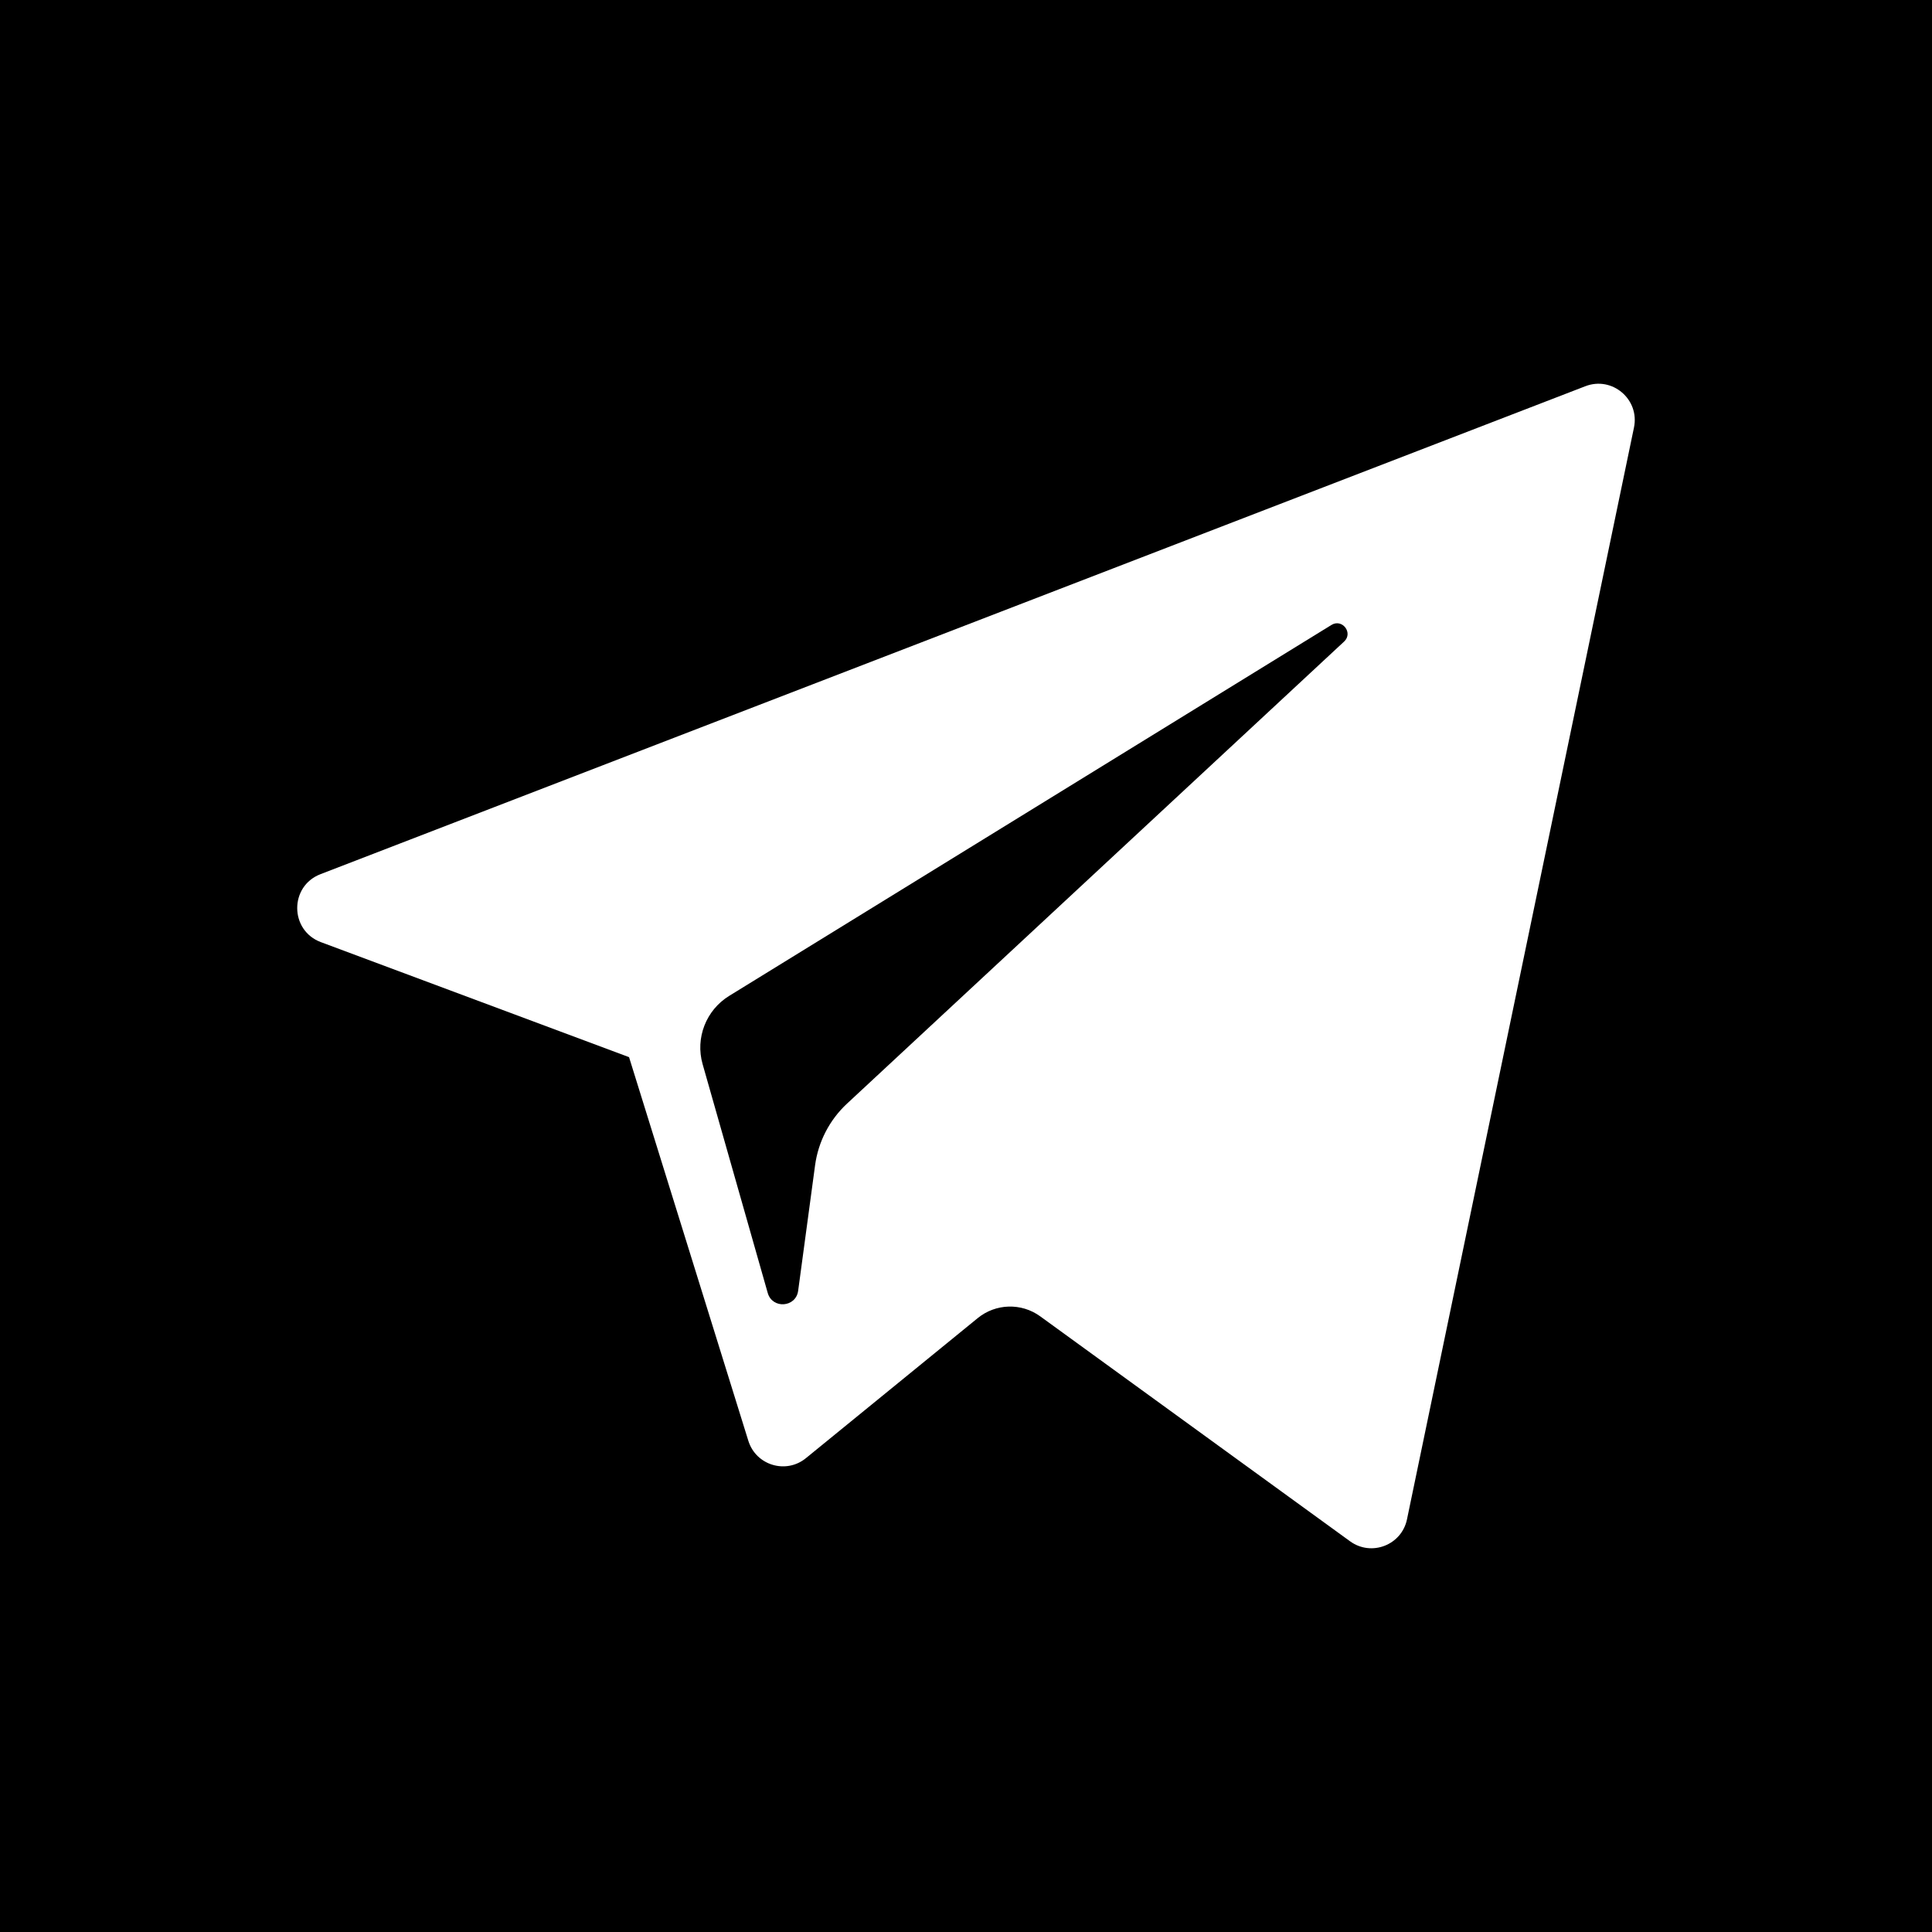
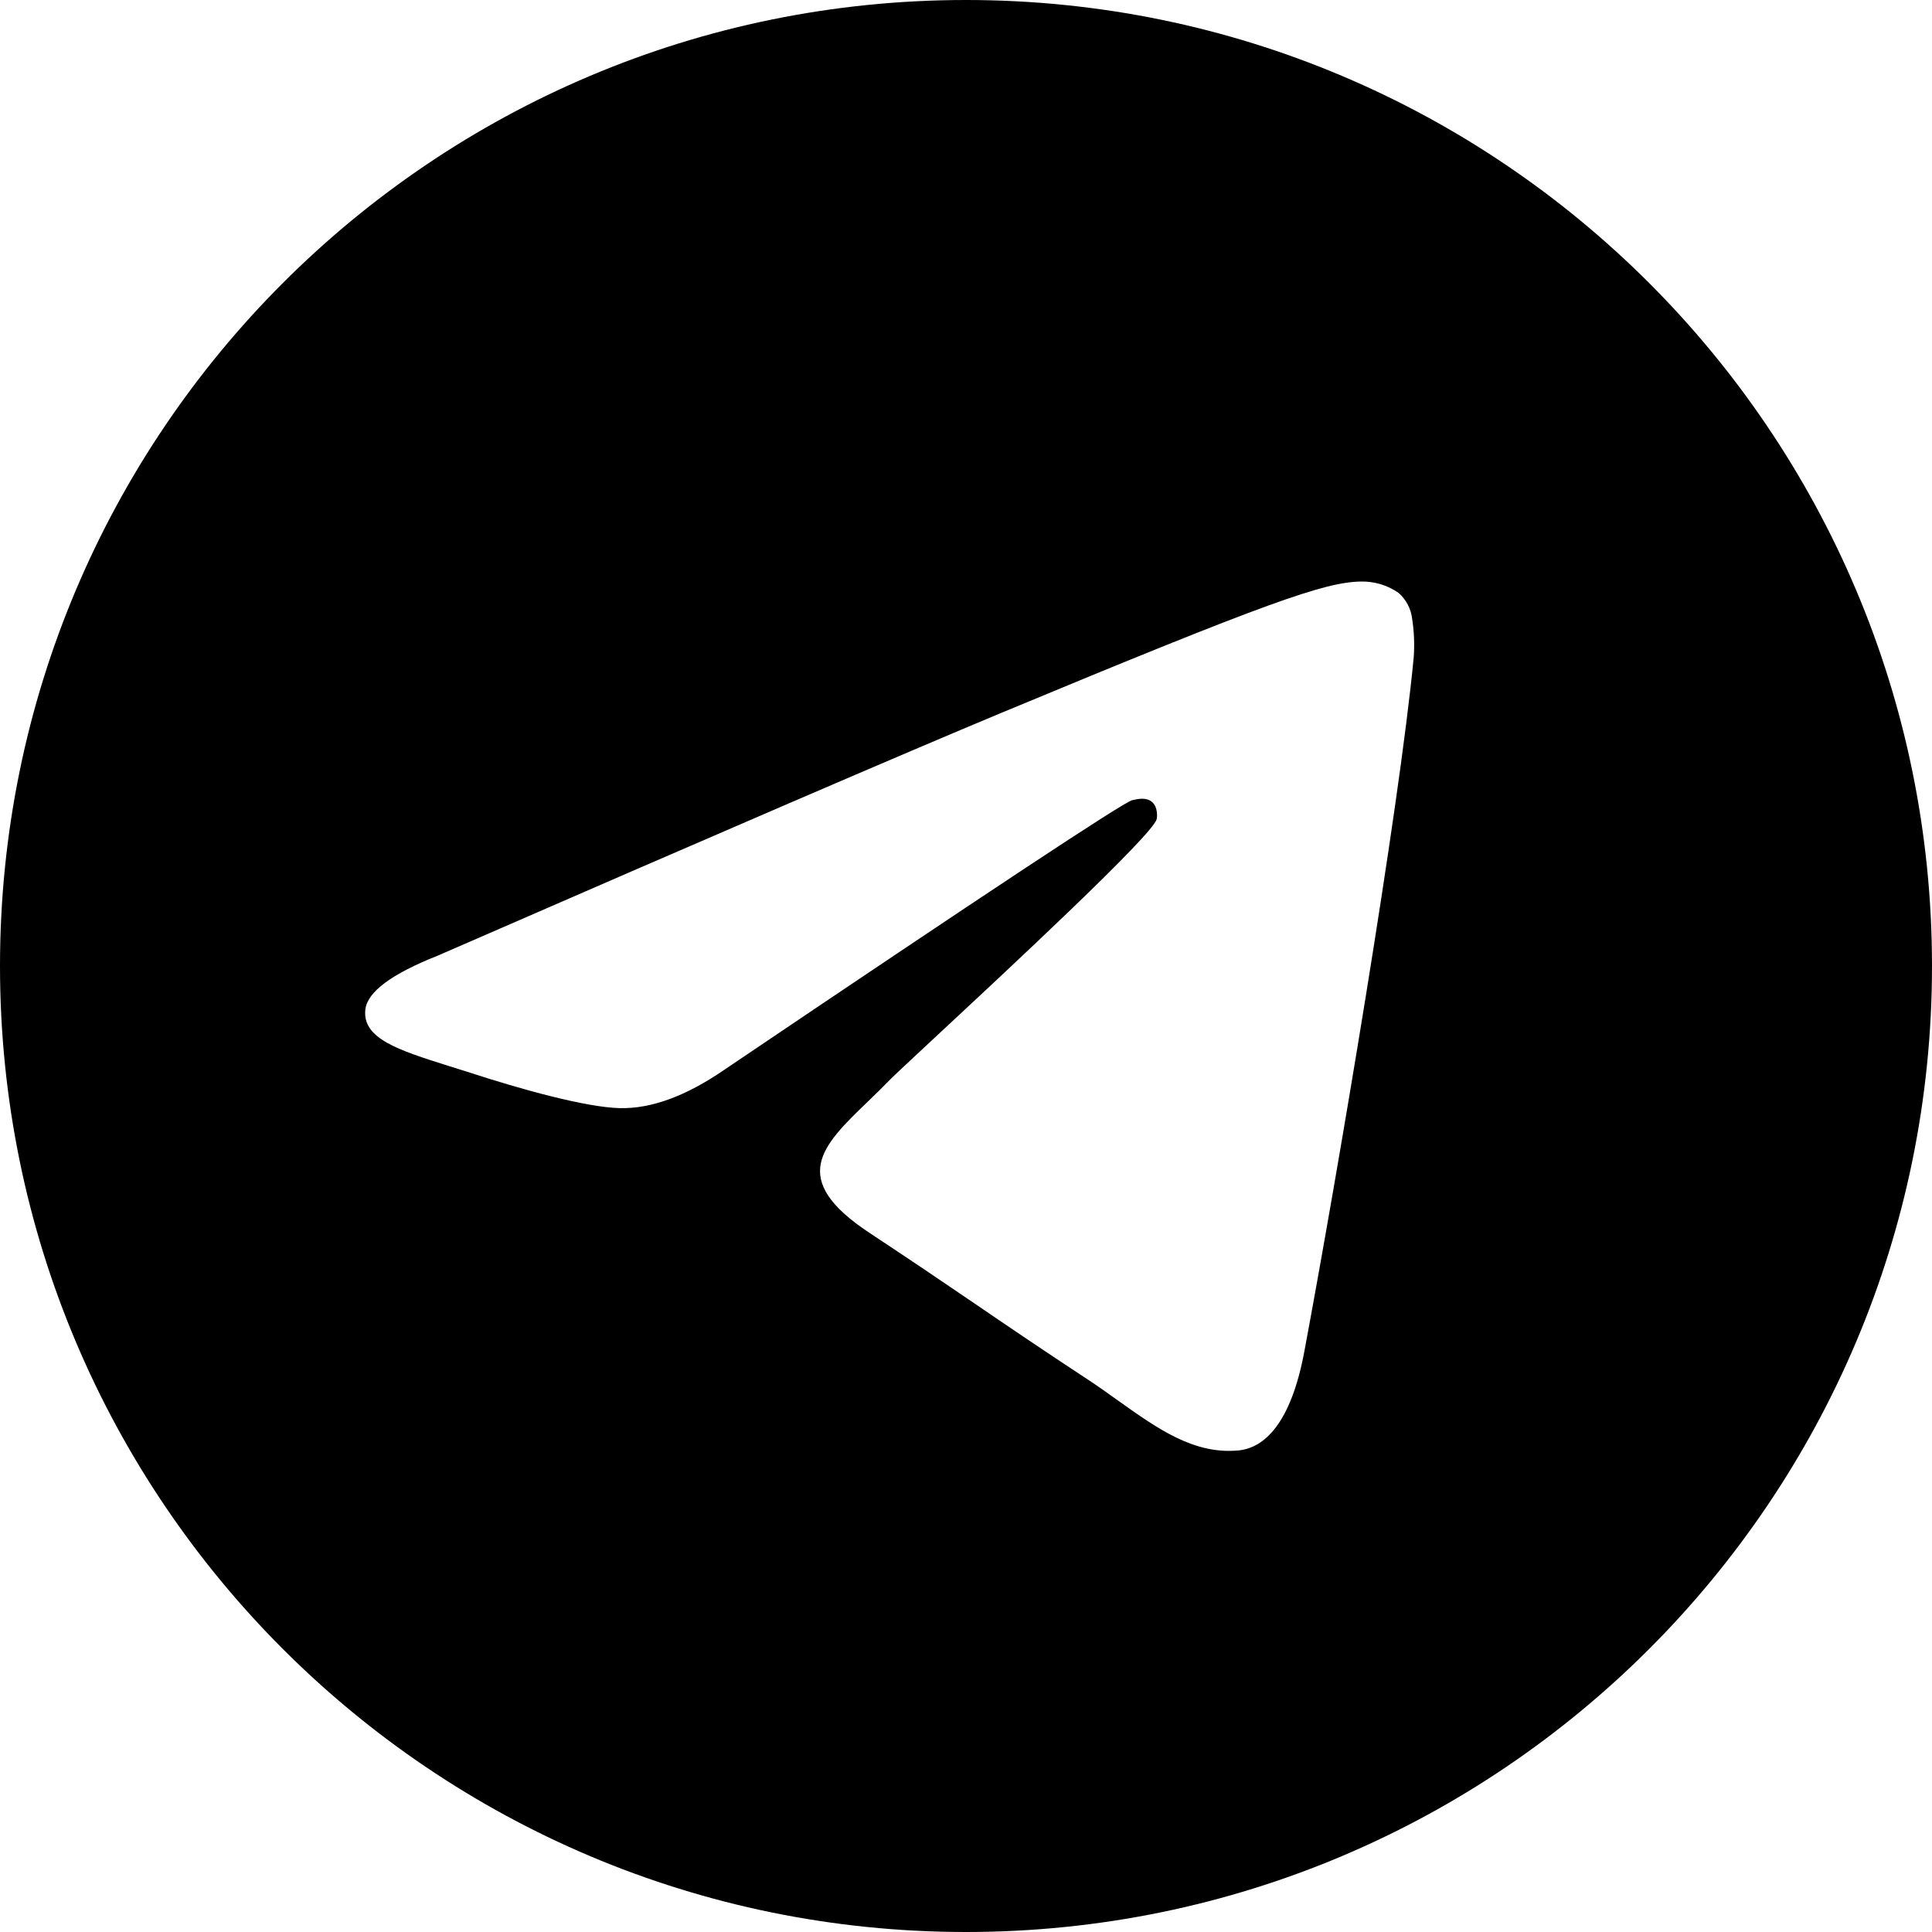
- <svg xmlns="http://www.w3.org/2000/svg" version="1.1" id="Layer_1" x="0px" y="0px" viewBox="0 0 455 455" style="enable-background:new 0 0 455 455;" xml:space="preserve">
-   <g>
-     <path style="fill-rule:evenodd;clip-rule:evenodd;" d="M0,0v455h455V0H0z M384.814,100.68l-53.458,257.136   c-1.259,6.071-8.378,8.822-13.401,5.172l-72.975-52.981c-4.43-3.217-10.471-3.046-14.712,0.412l-40.46,32.981   c-4.695,3.84-11.771,1.7-13.569-4.083l-28.094-90.351l-72.583-27.089c-7.373-2.762-7.436-13.171-0.084-16.003L373.36,90.959   C379.675,88.517,386.19,94.049,384.814,100.68z" />
-     <path style="fill-rule:evenodd;clip-rule:evenodd;" d="M313.567,147.179l-141.854,87.367c-5.437,3.355-7.996,9.921-6.242,16.068   l15.337,53.891c1.091,3.818,6.631,3.428,7.162-0.517l3.986-29.553c0.753-5.564,3.406-10.693,7.522-14.522l117.069-108.822   C318.739,149.061,316.115,145.614,313.567,147.179z" />
-   </g>
-   <g>
- </g>
-   <g>
- </g>
-   <g>
- </g>
-   <g>
- </g>
-   <g>
- </g>
-   <g>
- </g>
-   <g>
- </g>
-   <g>
- </g>
-   <g>
- </g>
-   <g>
- </g>
-   <g>
- </g>
-   <g>
- </g>
-   <g>
- </g>
-   <g>
- </g>
-   <g>
- </g>
+ <svg xmlns="http://www.w3.org/2000/svg" width="16" height="16" fill="currentColor" class="bi bi-telegram" viewBox="0 0 16 16">
+   <path d="M16 8A8 8 0 1 1 0 8a8 8 0 0 1 16 0zM8.287 5.906c-.778.324-2.334.994-4.666 2.01-.378.15-.577.298-.595.442-.03.243.275.339.69.47l.175.055c.408.133.958.288 1.243.294.26.006.549-.1.868-.32 2.179-1.471 3.304-2.214 3.374-2.23.05-.012.12-.026.166.016.047.041.042.12.037.141-.03.129-1.227 1.241-1.846 1.817-.193.18-.33.307-.358.336a8.154 8.154 0 0 1-.188.186c-.38.366-.664.64.015 1.088.327.216.589.393.85.571.284.194.568.387.936.629.093.06.183.125.27.187.331.236.63.448.997.414.214-.02.435-.22.547-.82.265-1.417.786-4.486.906-5.751a1.426 1.426 0 0 0-.013-.315.337.337 0 0 0-.114-.217.526.526 0 0 0-.31-.093c-.3.005-.763.166-2.984 1.09z" />
</svg>
